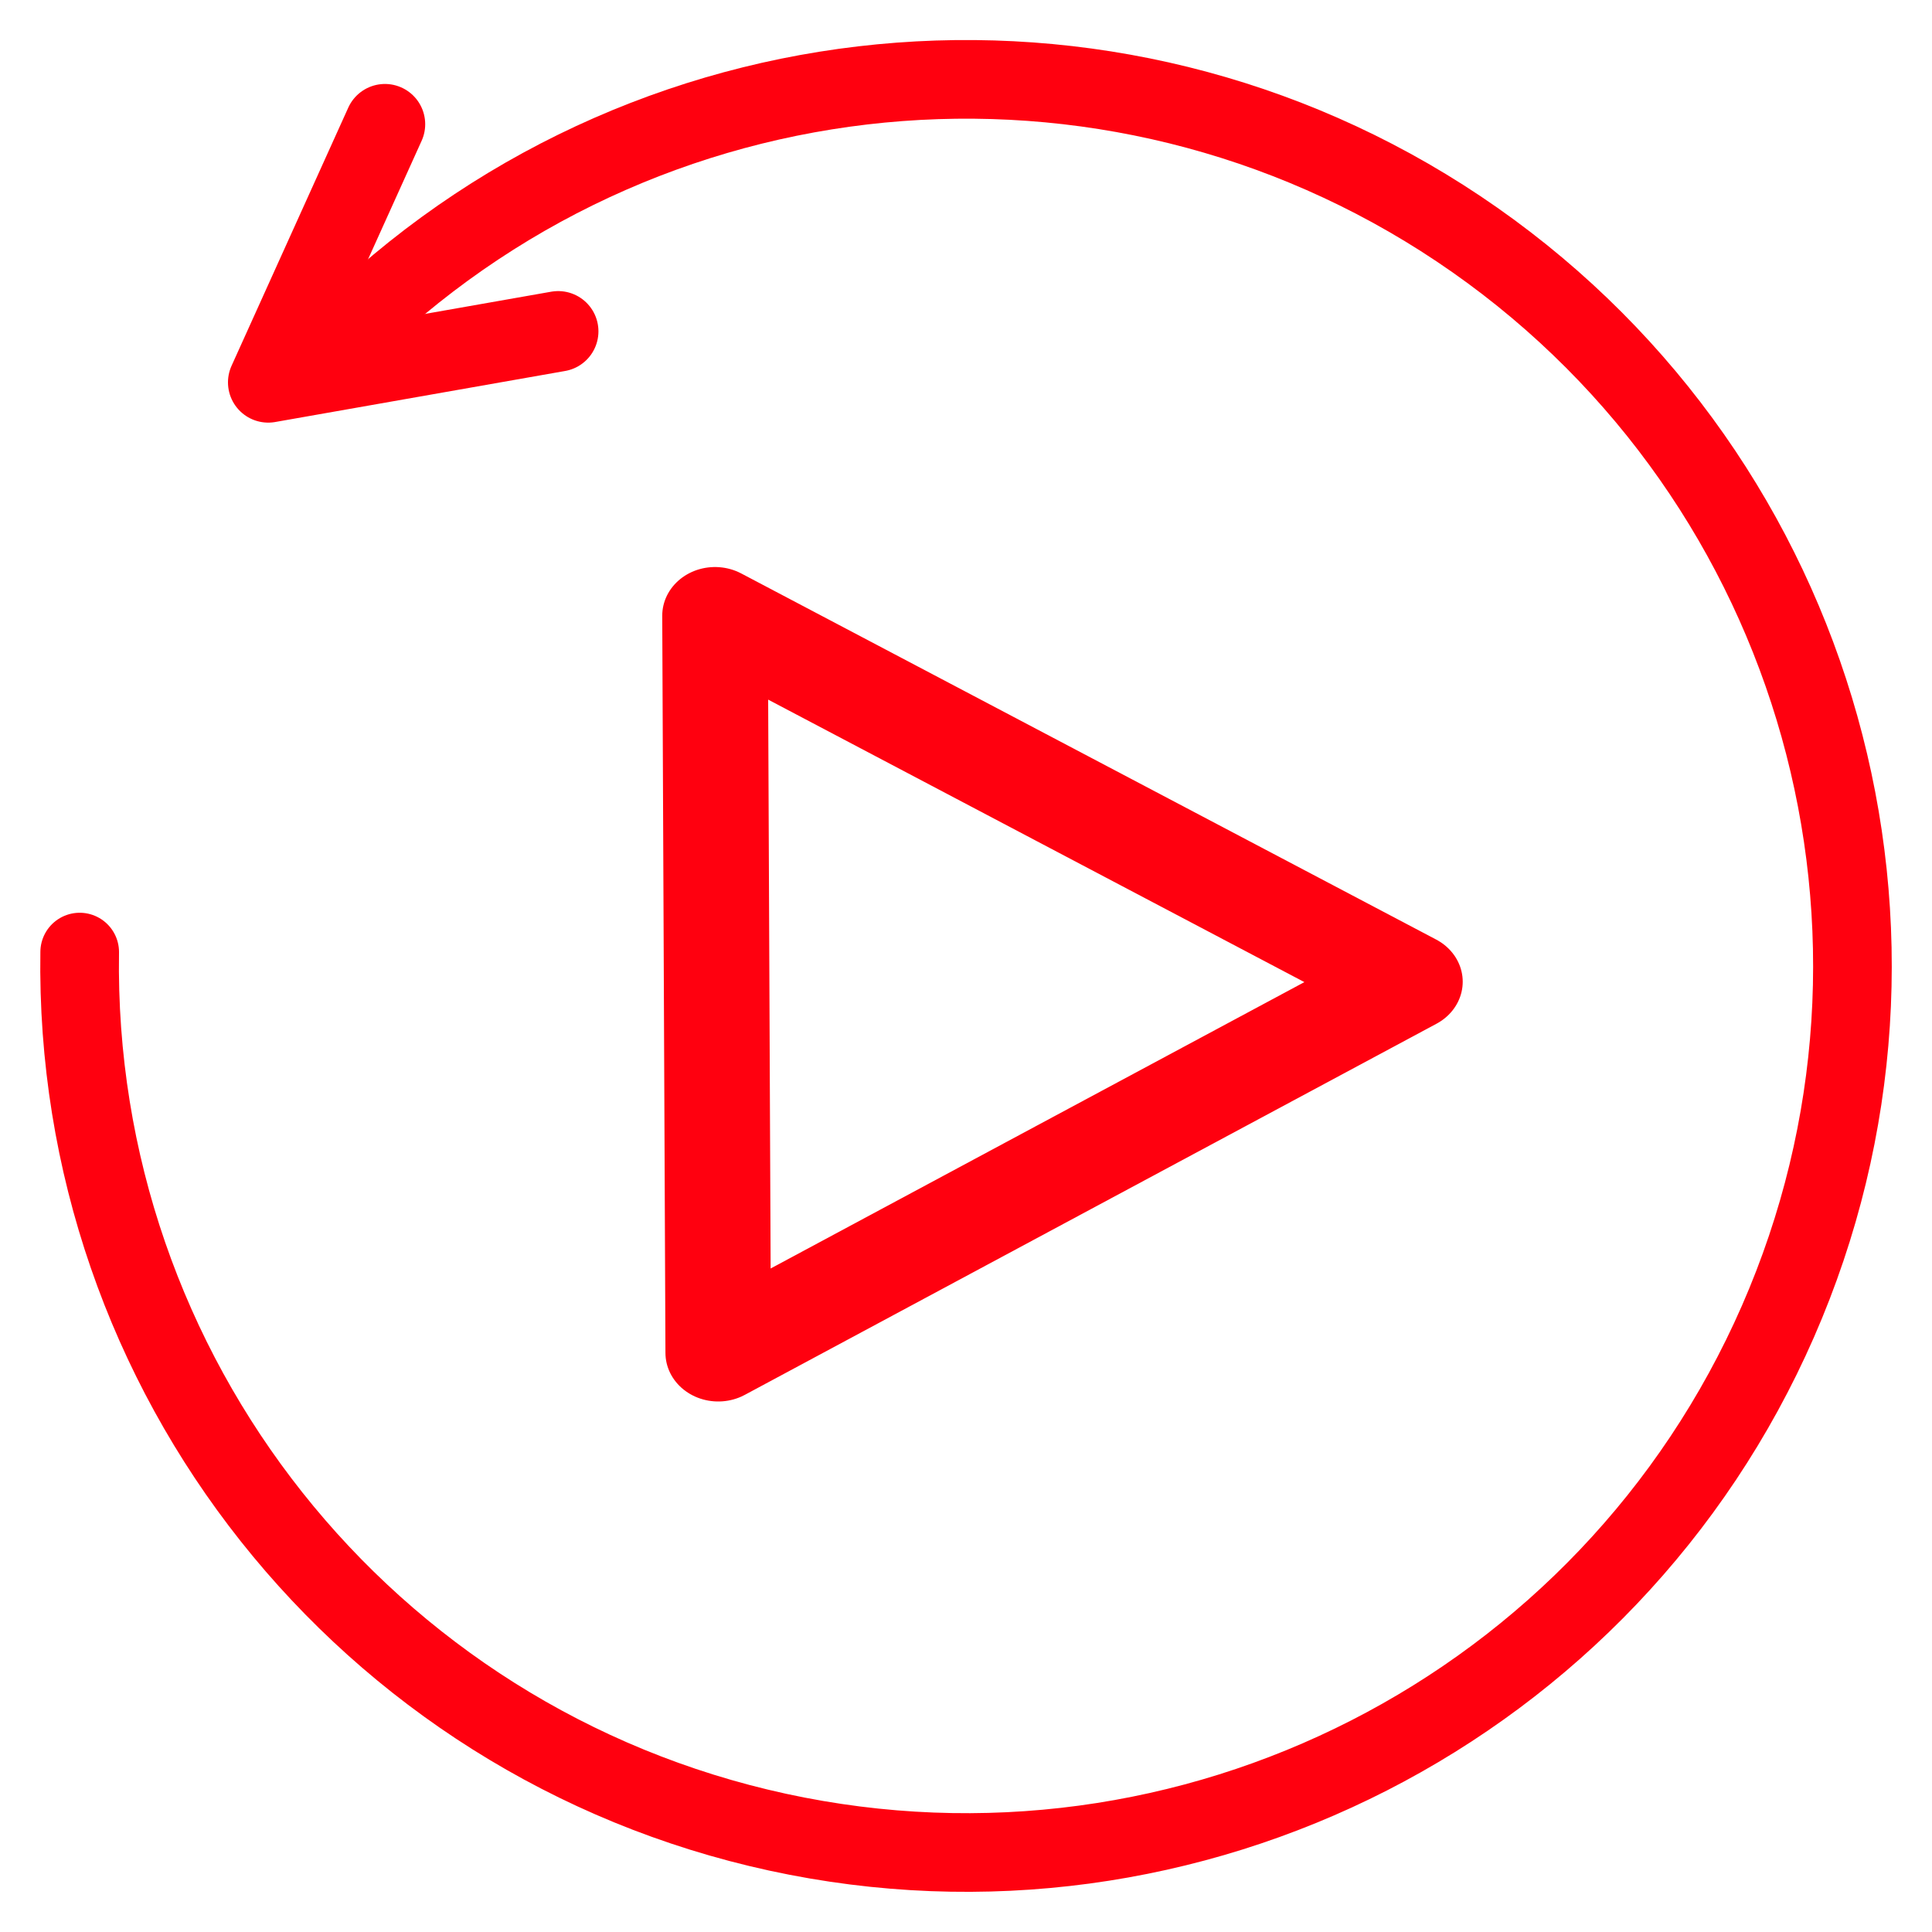
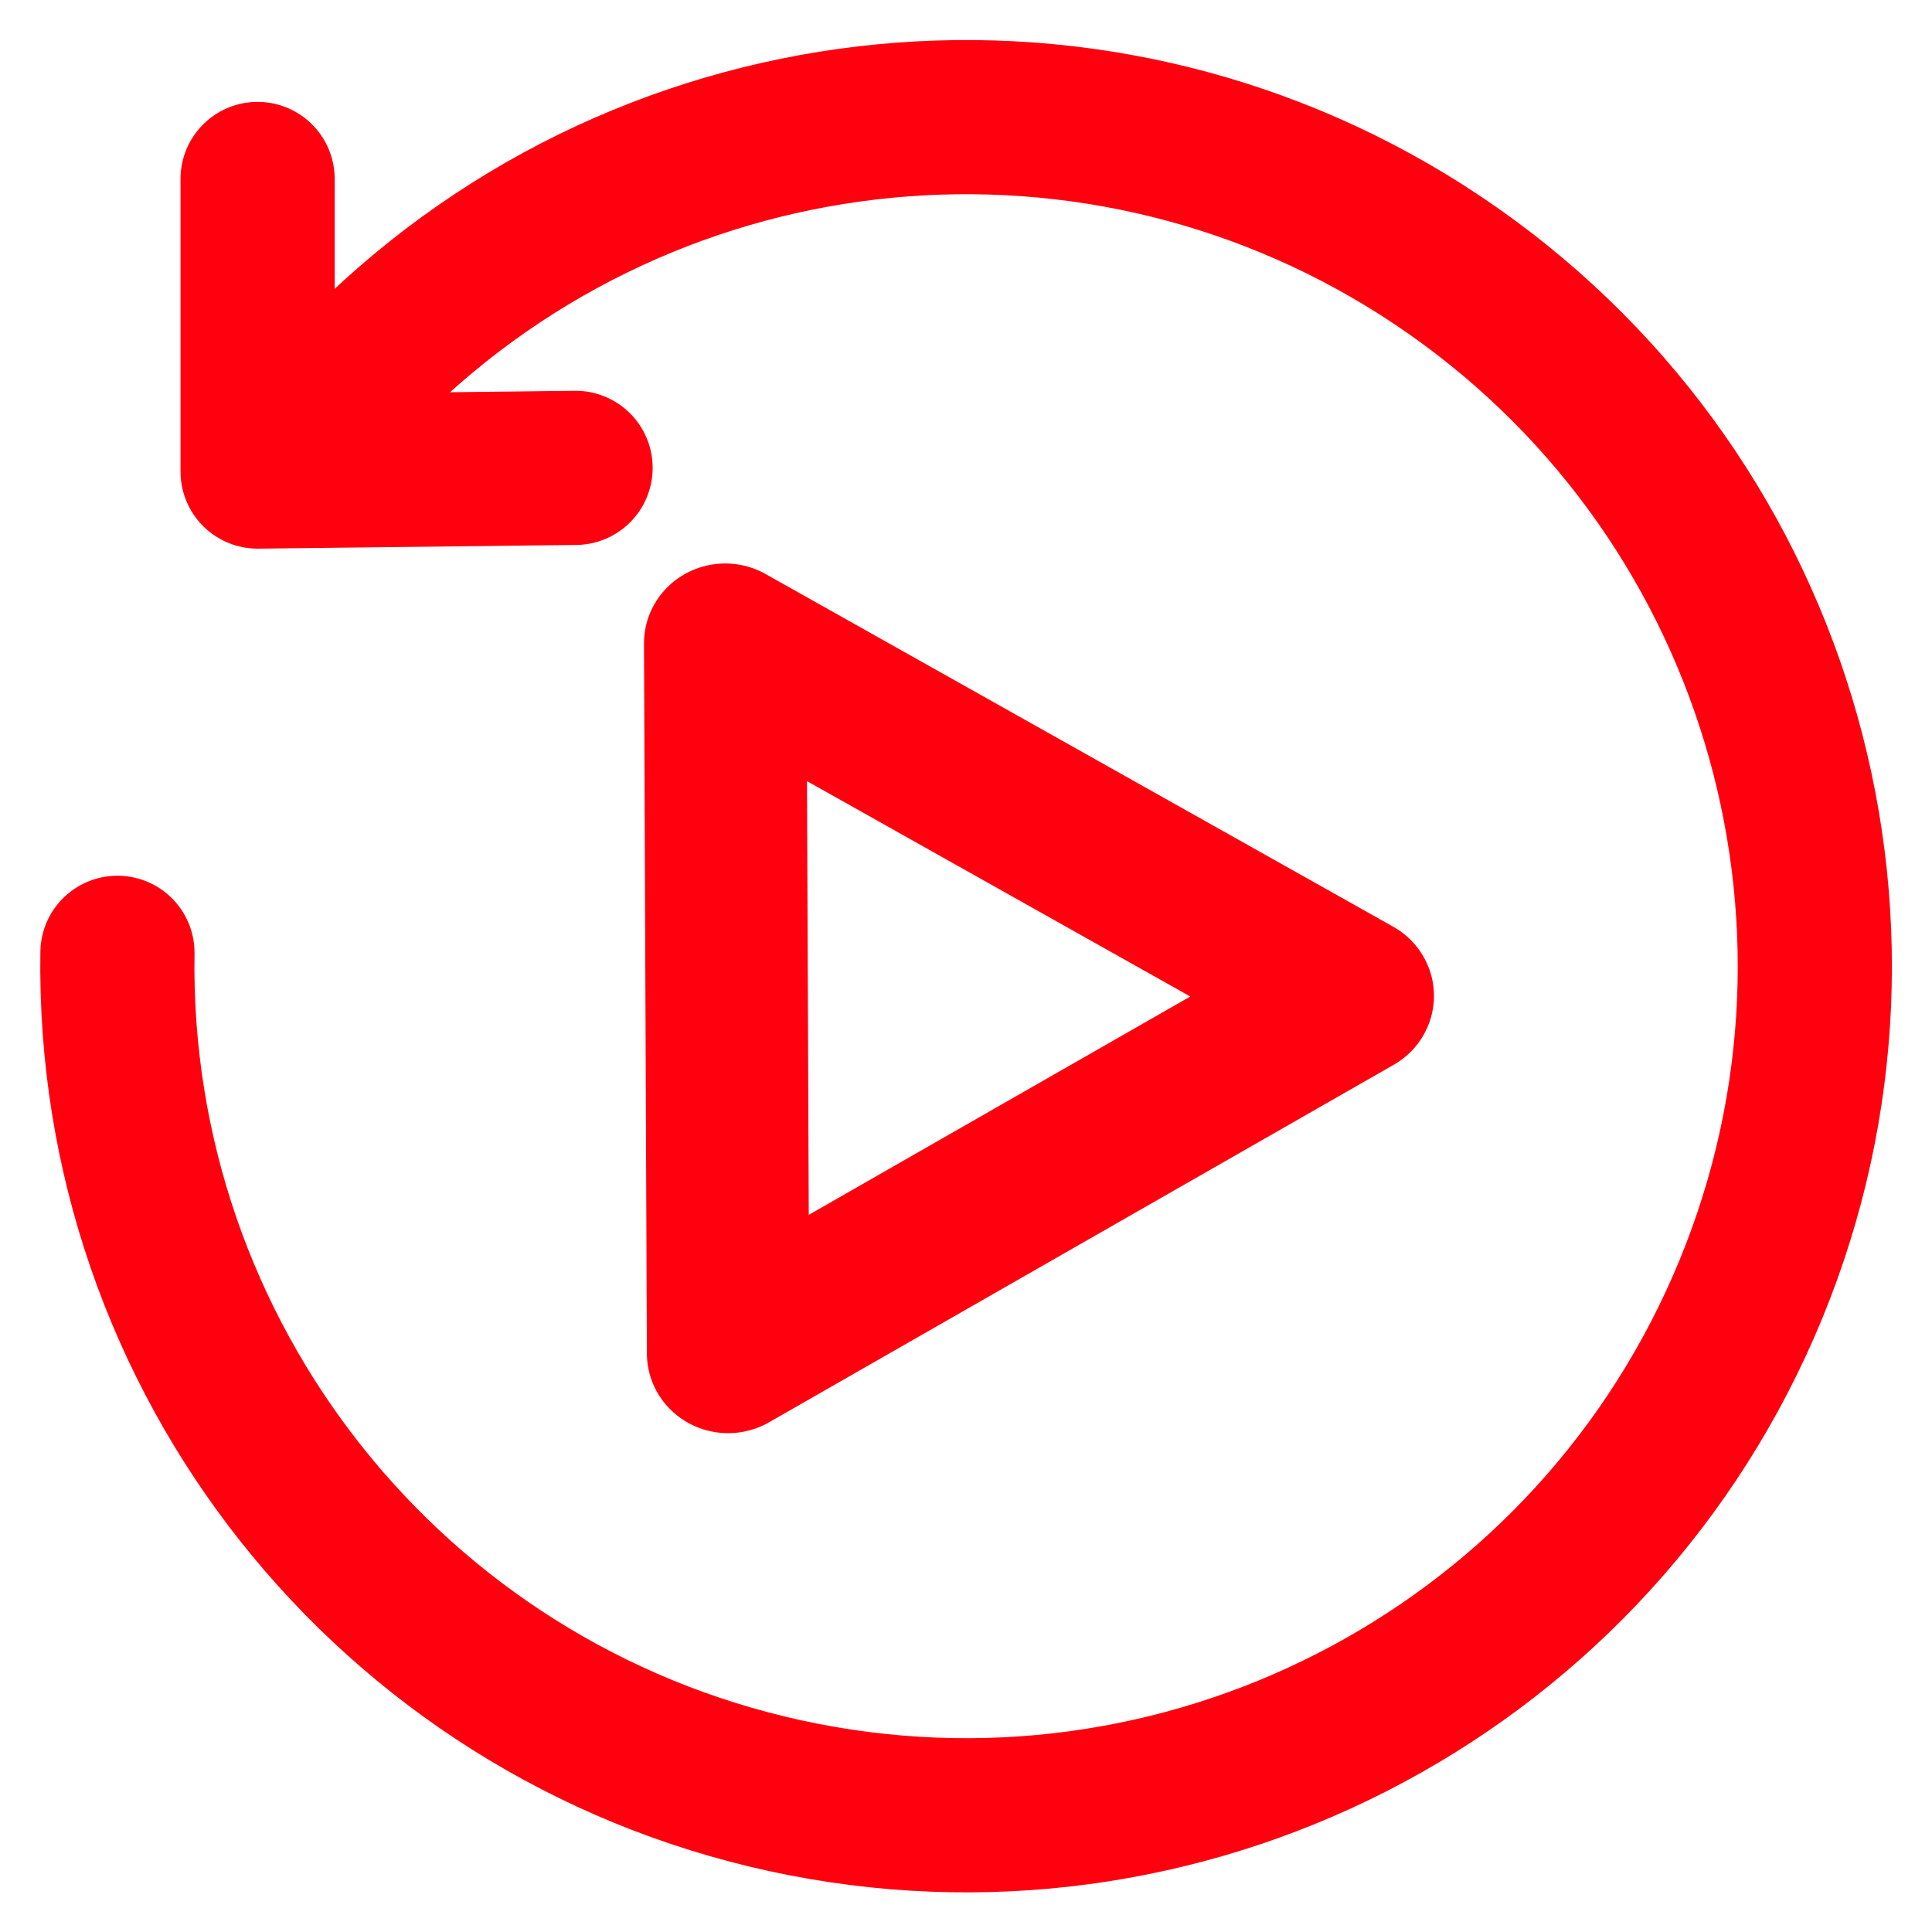
<svg xmlns="http://www.w3.org/2000/svg" width="24" height="24">
  <g stroke="#ff000f" stroke-linecap="round" stroke-linejoin="round" fill="none">
-     <path d="M16.885 6.763L8.69 11.537.496 16.312.458 6.828.42-2.656l8.233 4.71z" transform="matrix(.5243 0 0 .48283 8.662 8.93)" stroke-width="2.501" />
-     <path d="M4.406 4.025A11.011 11.013 0 0118.32 2.98a11.011 11.013 0 013.766 13.436A11.011 11.013 0 019.66 22.76 11.011 11.013 0 01.99 11.827" stroke-width=".977" />
-     <path d="M4.782 1.543L3.332 4.75l3.602-.634" />
+     <path d="M16.885 6.763L8.69 11.537.496 16.312.458 6.828.42-2.656l8.233 4.71z" transform="matrix(.47346 0 0 .46506 8.81 9.226)" stroke-width="4.262" />
+     <path d="M4.73 4.364a10.543 10.547 0 0113.321-.999 10.543 10.547 0 013.607 12.868 10.543 10.547 0 01-11.899 6.075 10.543 10.547 0 01-8.3-10.472" stroke-width="1.915" />
+     <path d="M3.2 2.223v3.635l3.95-.046" stroke-width="1.915" />
  </g>
</svg>
